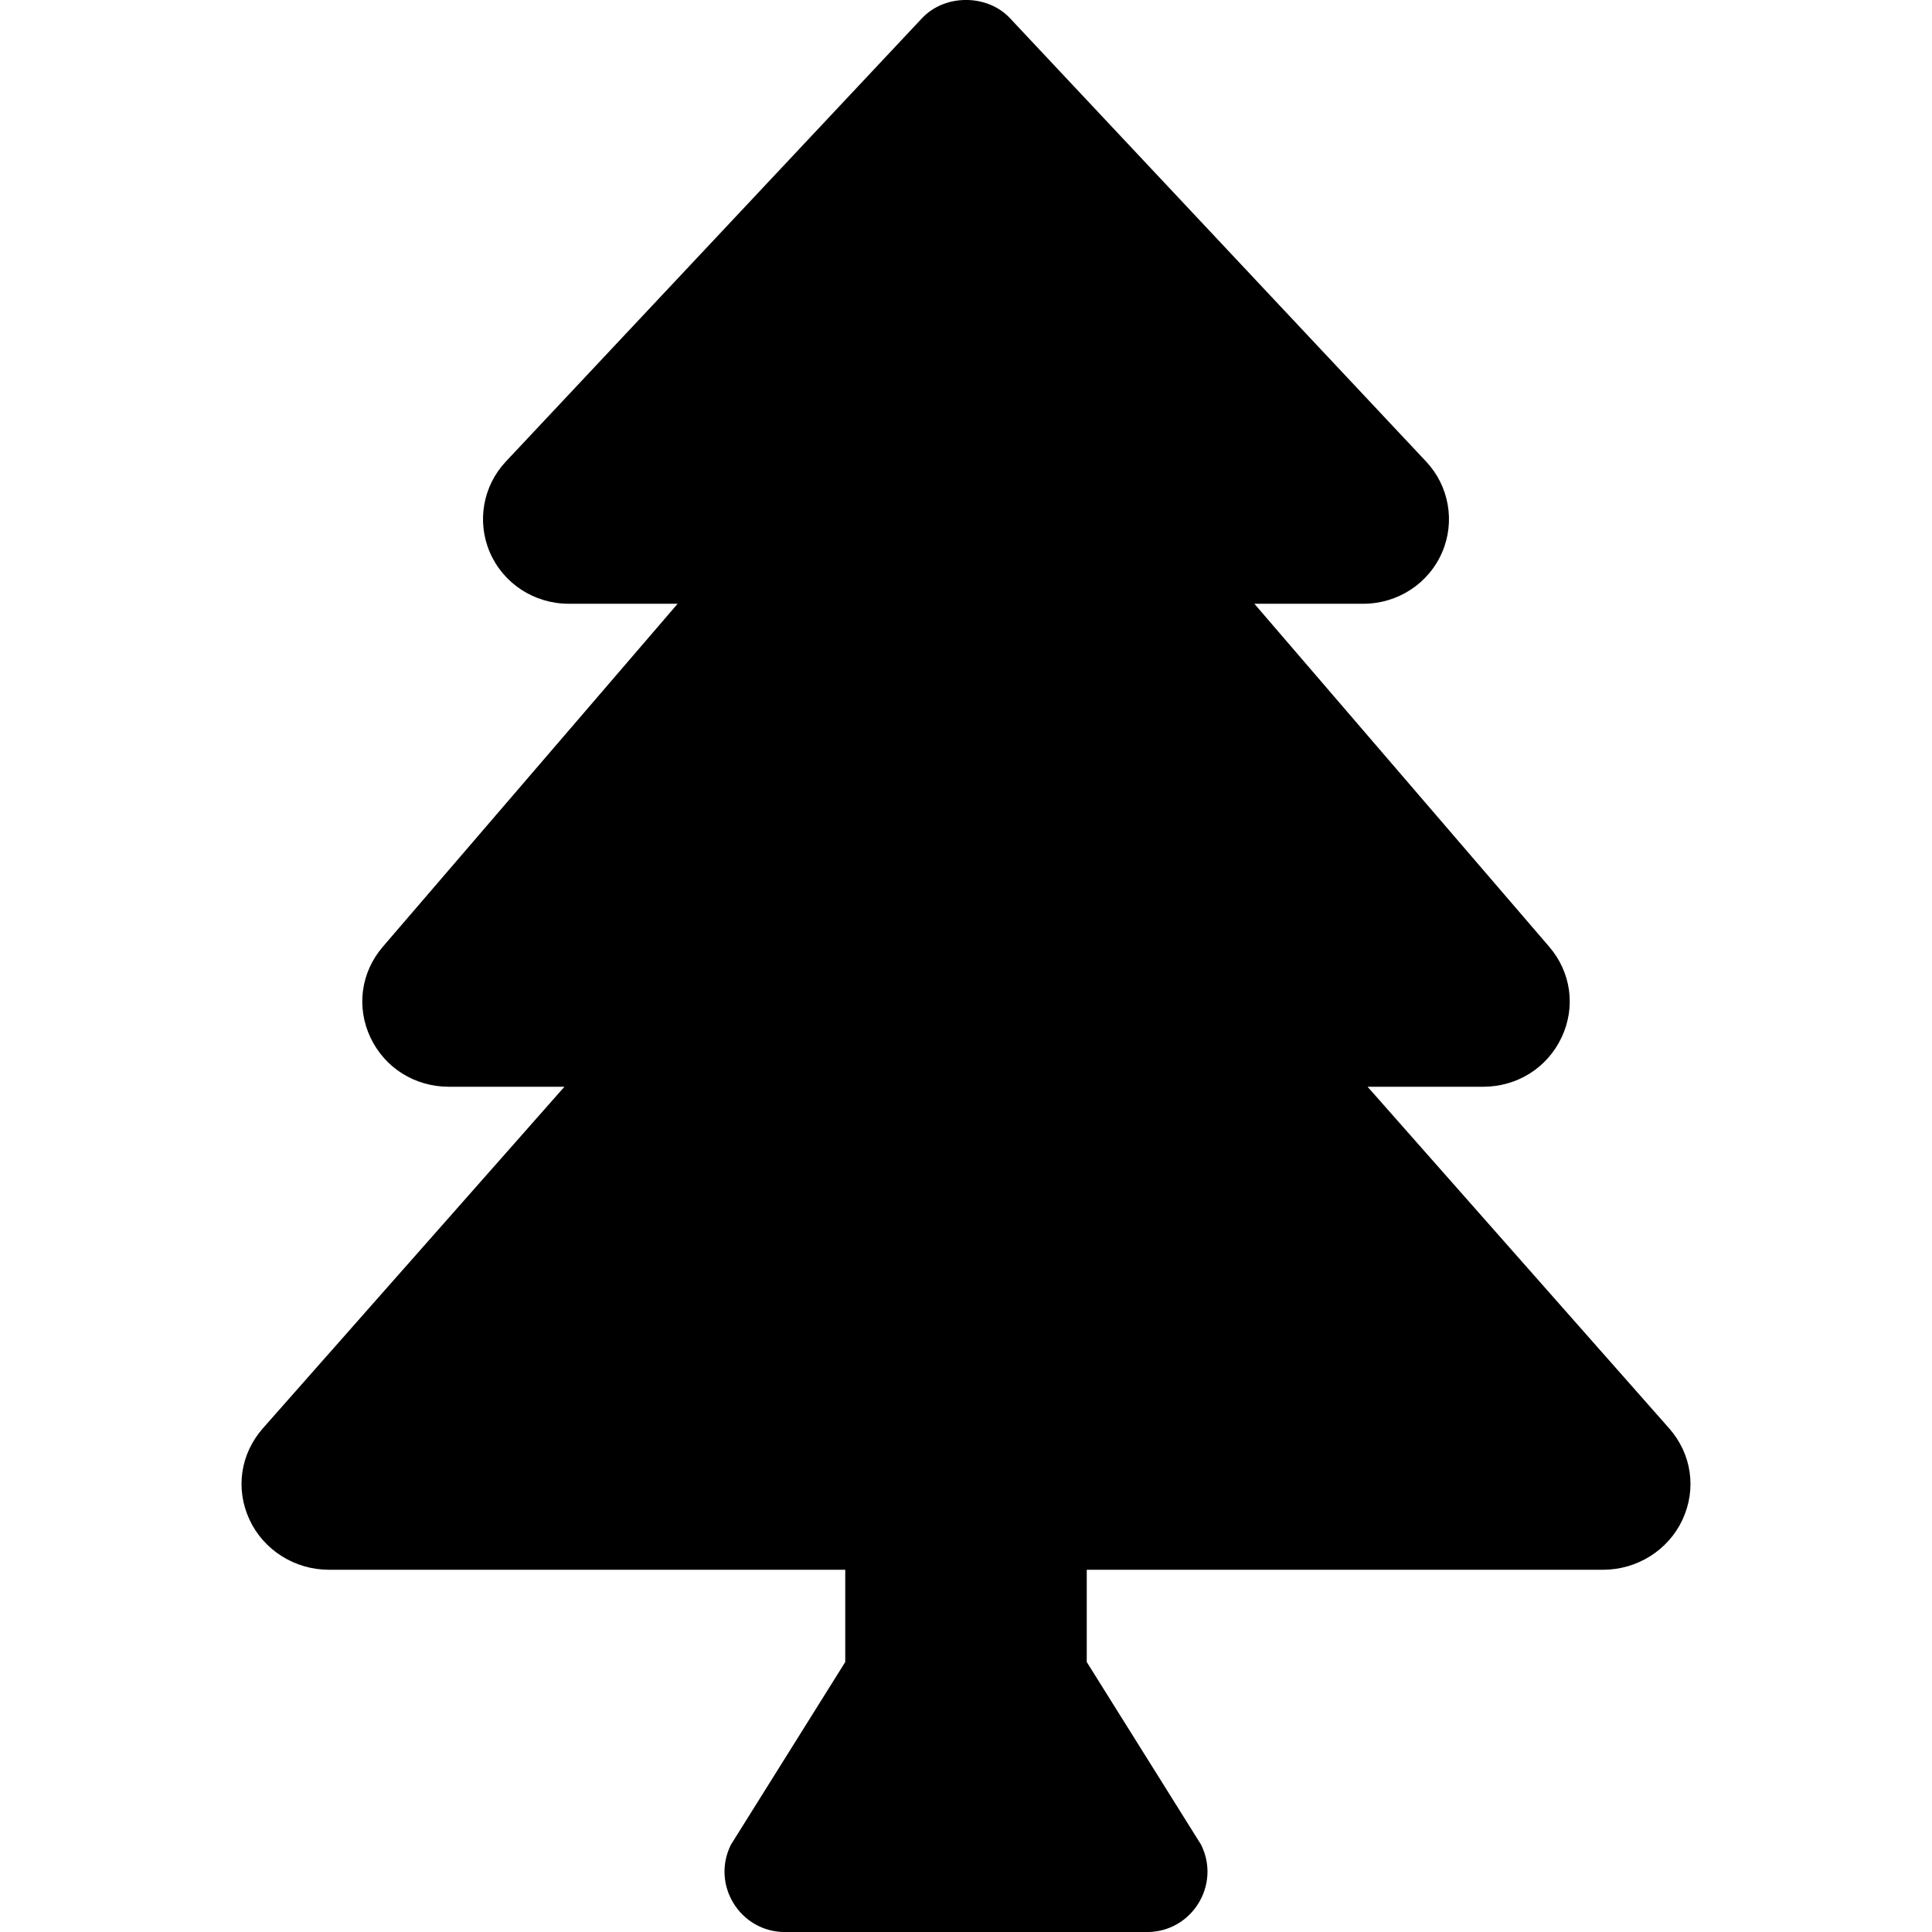
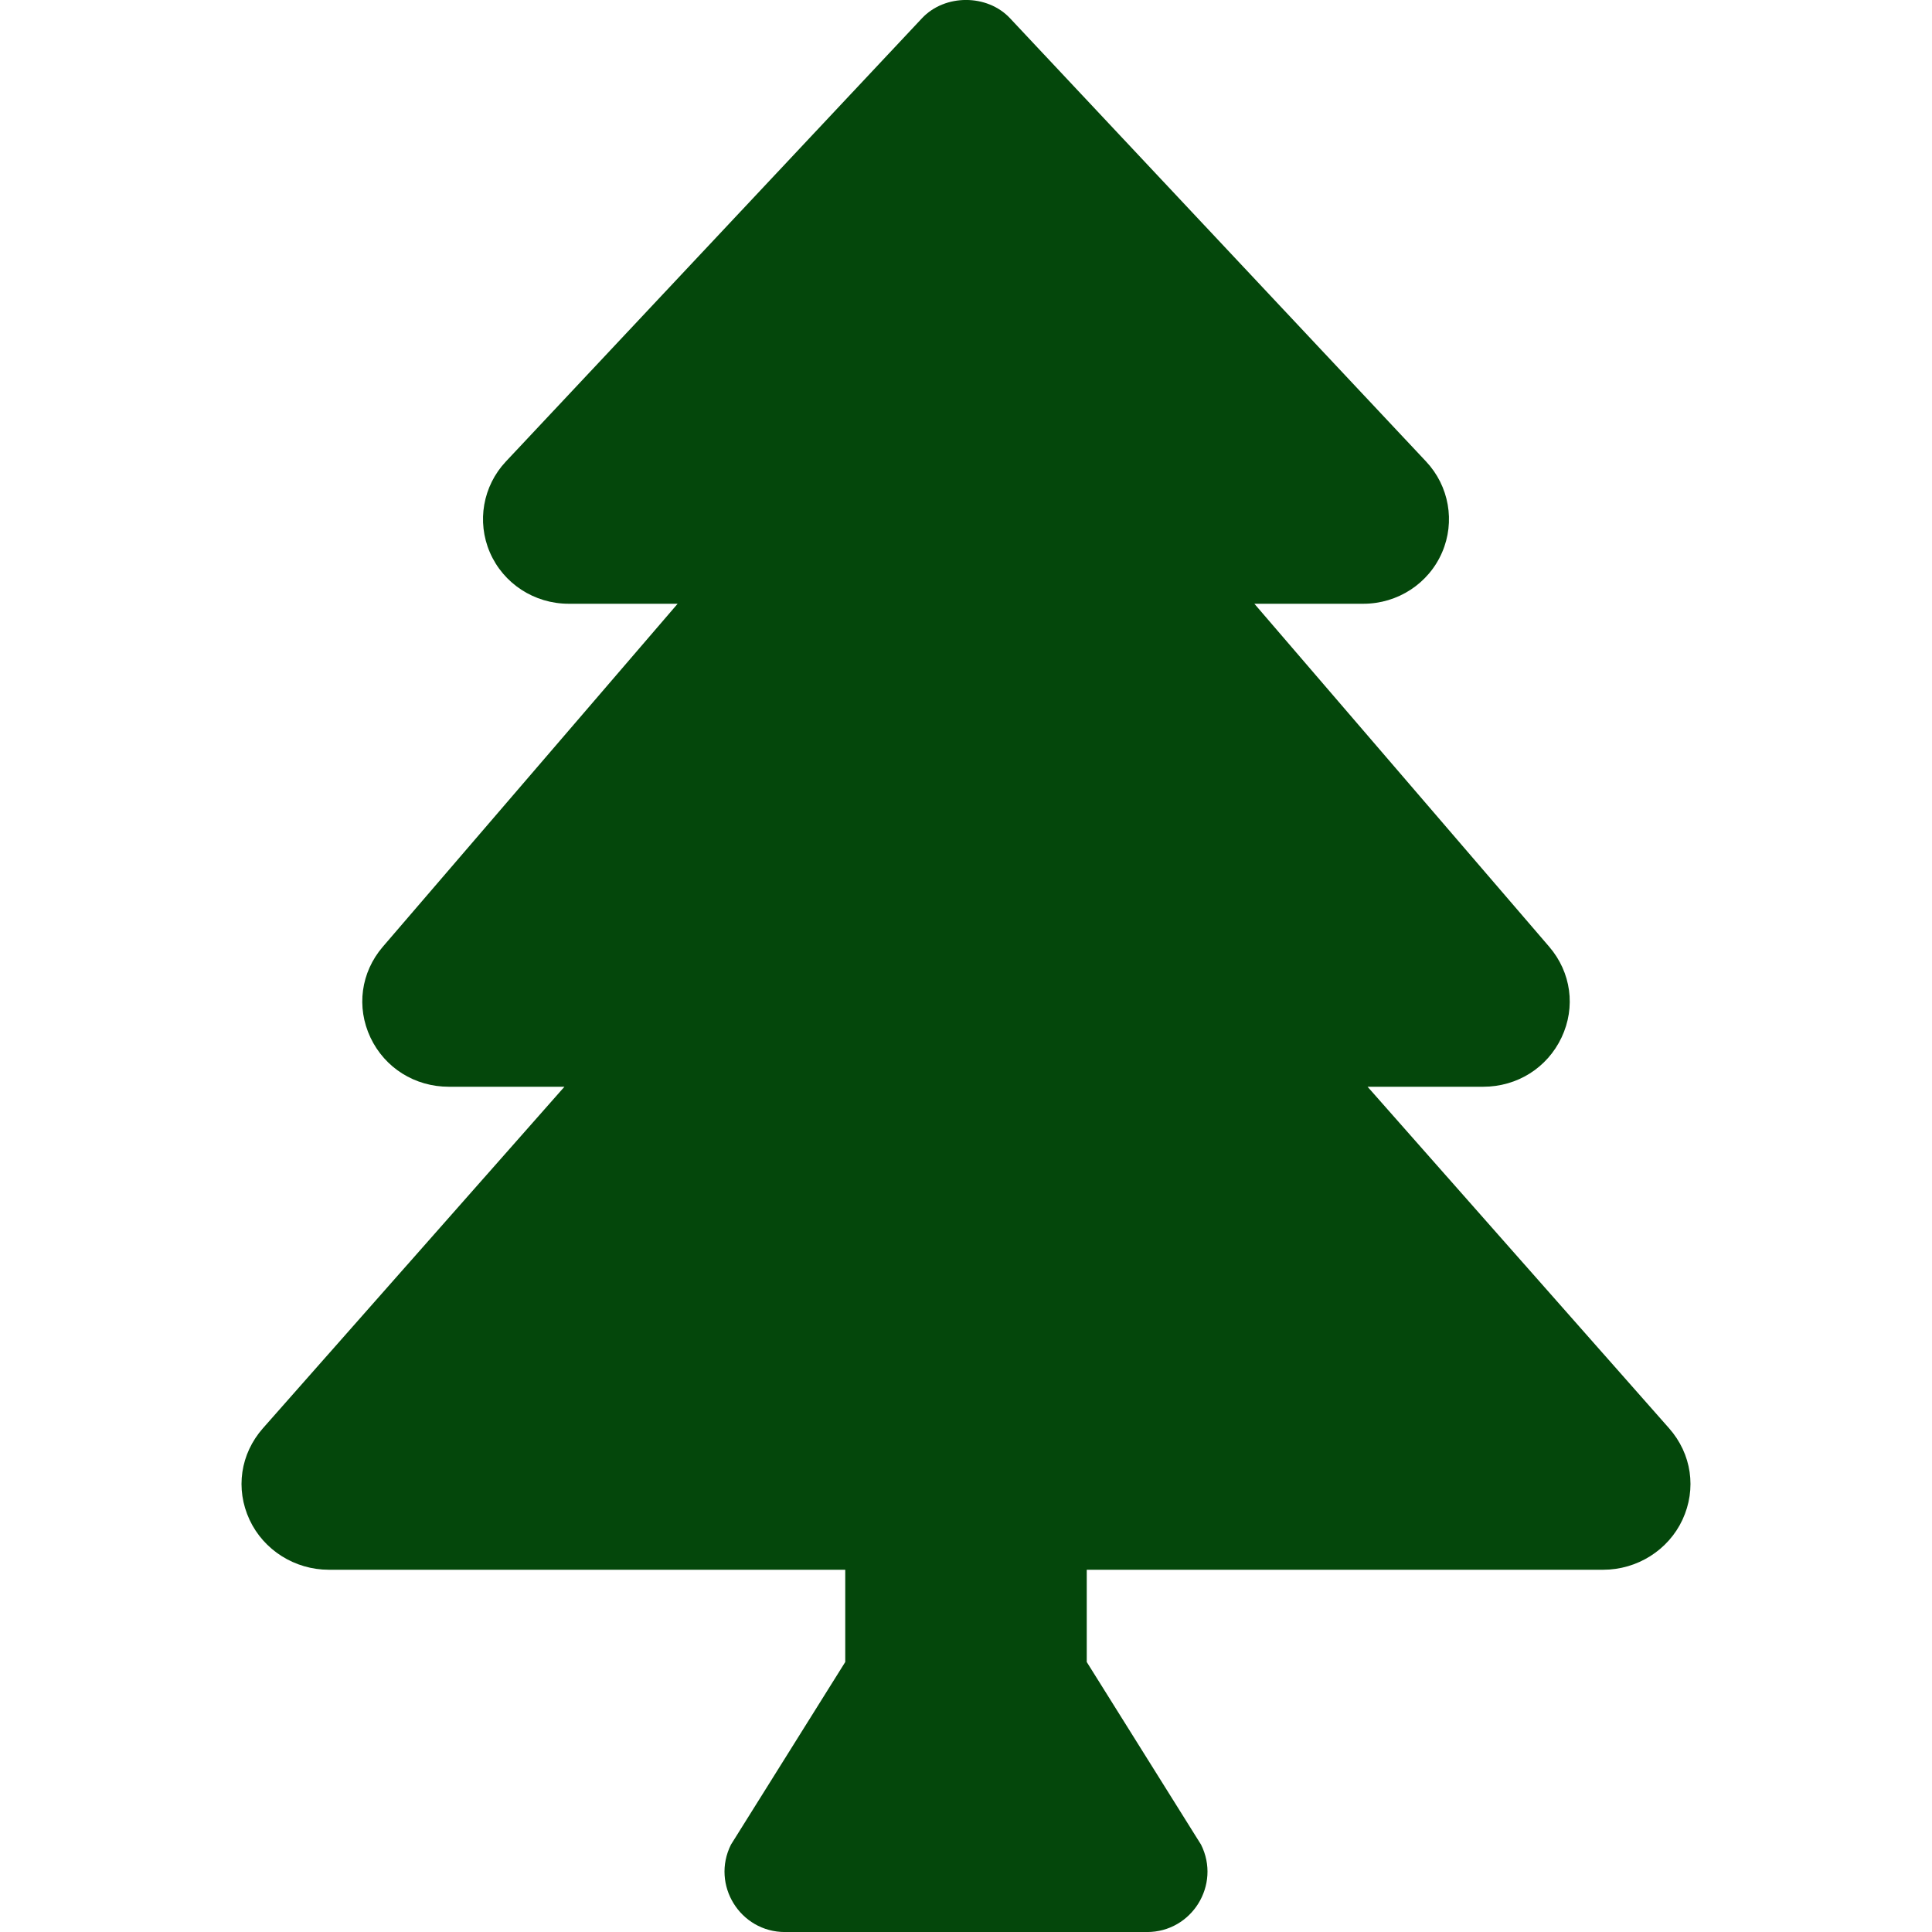
- <svg xmlns="http://www.w3.org/2000/svg" viewBox="0 0 384 512" width="24px" height="24px">
+ <svg xmlns="http://www.w3.org/2000/svg" viewBox="0 0 384 512" width="26px" height="26px" fill="#04470b">
  <path d="M378.31 378.49L298.42 288h30.63c9.01 0 16.98-5 20.78-13.06 3.8-8.04 2.55-17.26-3.28-24.05L268.42 160h28.89c9.1 0 17.3-5.35 20.86-13.61 3.52-8.13 1.86-17.59-4.24-24.08L203.66 4.83c-6.03-6.45-17.28-6.45-23.32 0L70.06 122.31c-6.1 6.49-7.75 15.95-4.24 24.08C69.38 154.65 77.59 160 86.69 160h28.89l-78.14 90.91c-5.81 6.78-7.06 15.99-3.27 24.04C37.97 283 45.93 288 54.95 288h30.63L5.69 378.49c-6 6.79-7.36 16.09-3.56 24.26 3.75 8.05 12 13.25 21.01 13.25H160v24.45l-30.29 48.4c-5.32 10.64 2.42 23.16 14.31 23.16h95.96c11.89 0 19.63-12.52 14.31-23.16L224 440.45V416h136.86c9.01 0 17.26-5.2 21.01-13.25 3.8-8.17 2.44-17.47-3.56-24.26z" />
</svg>
